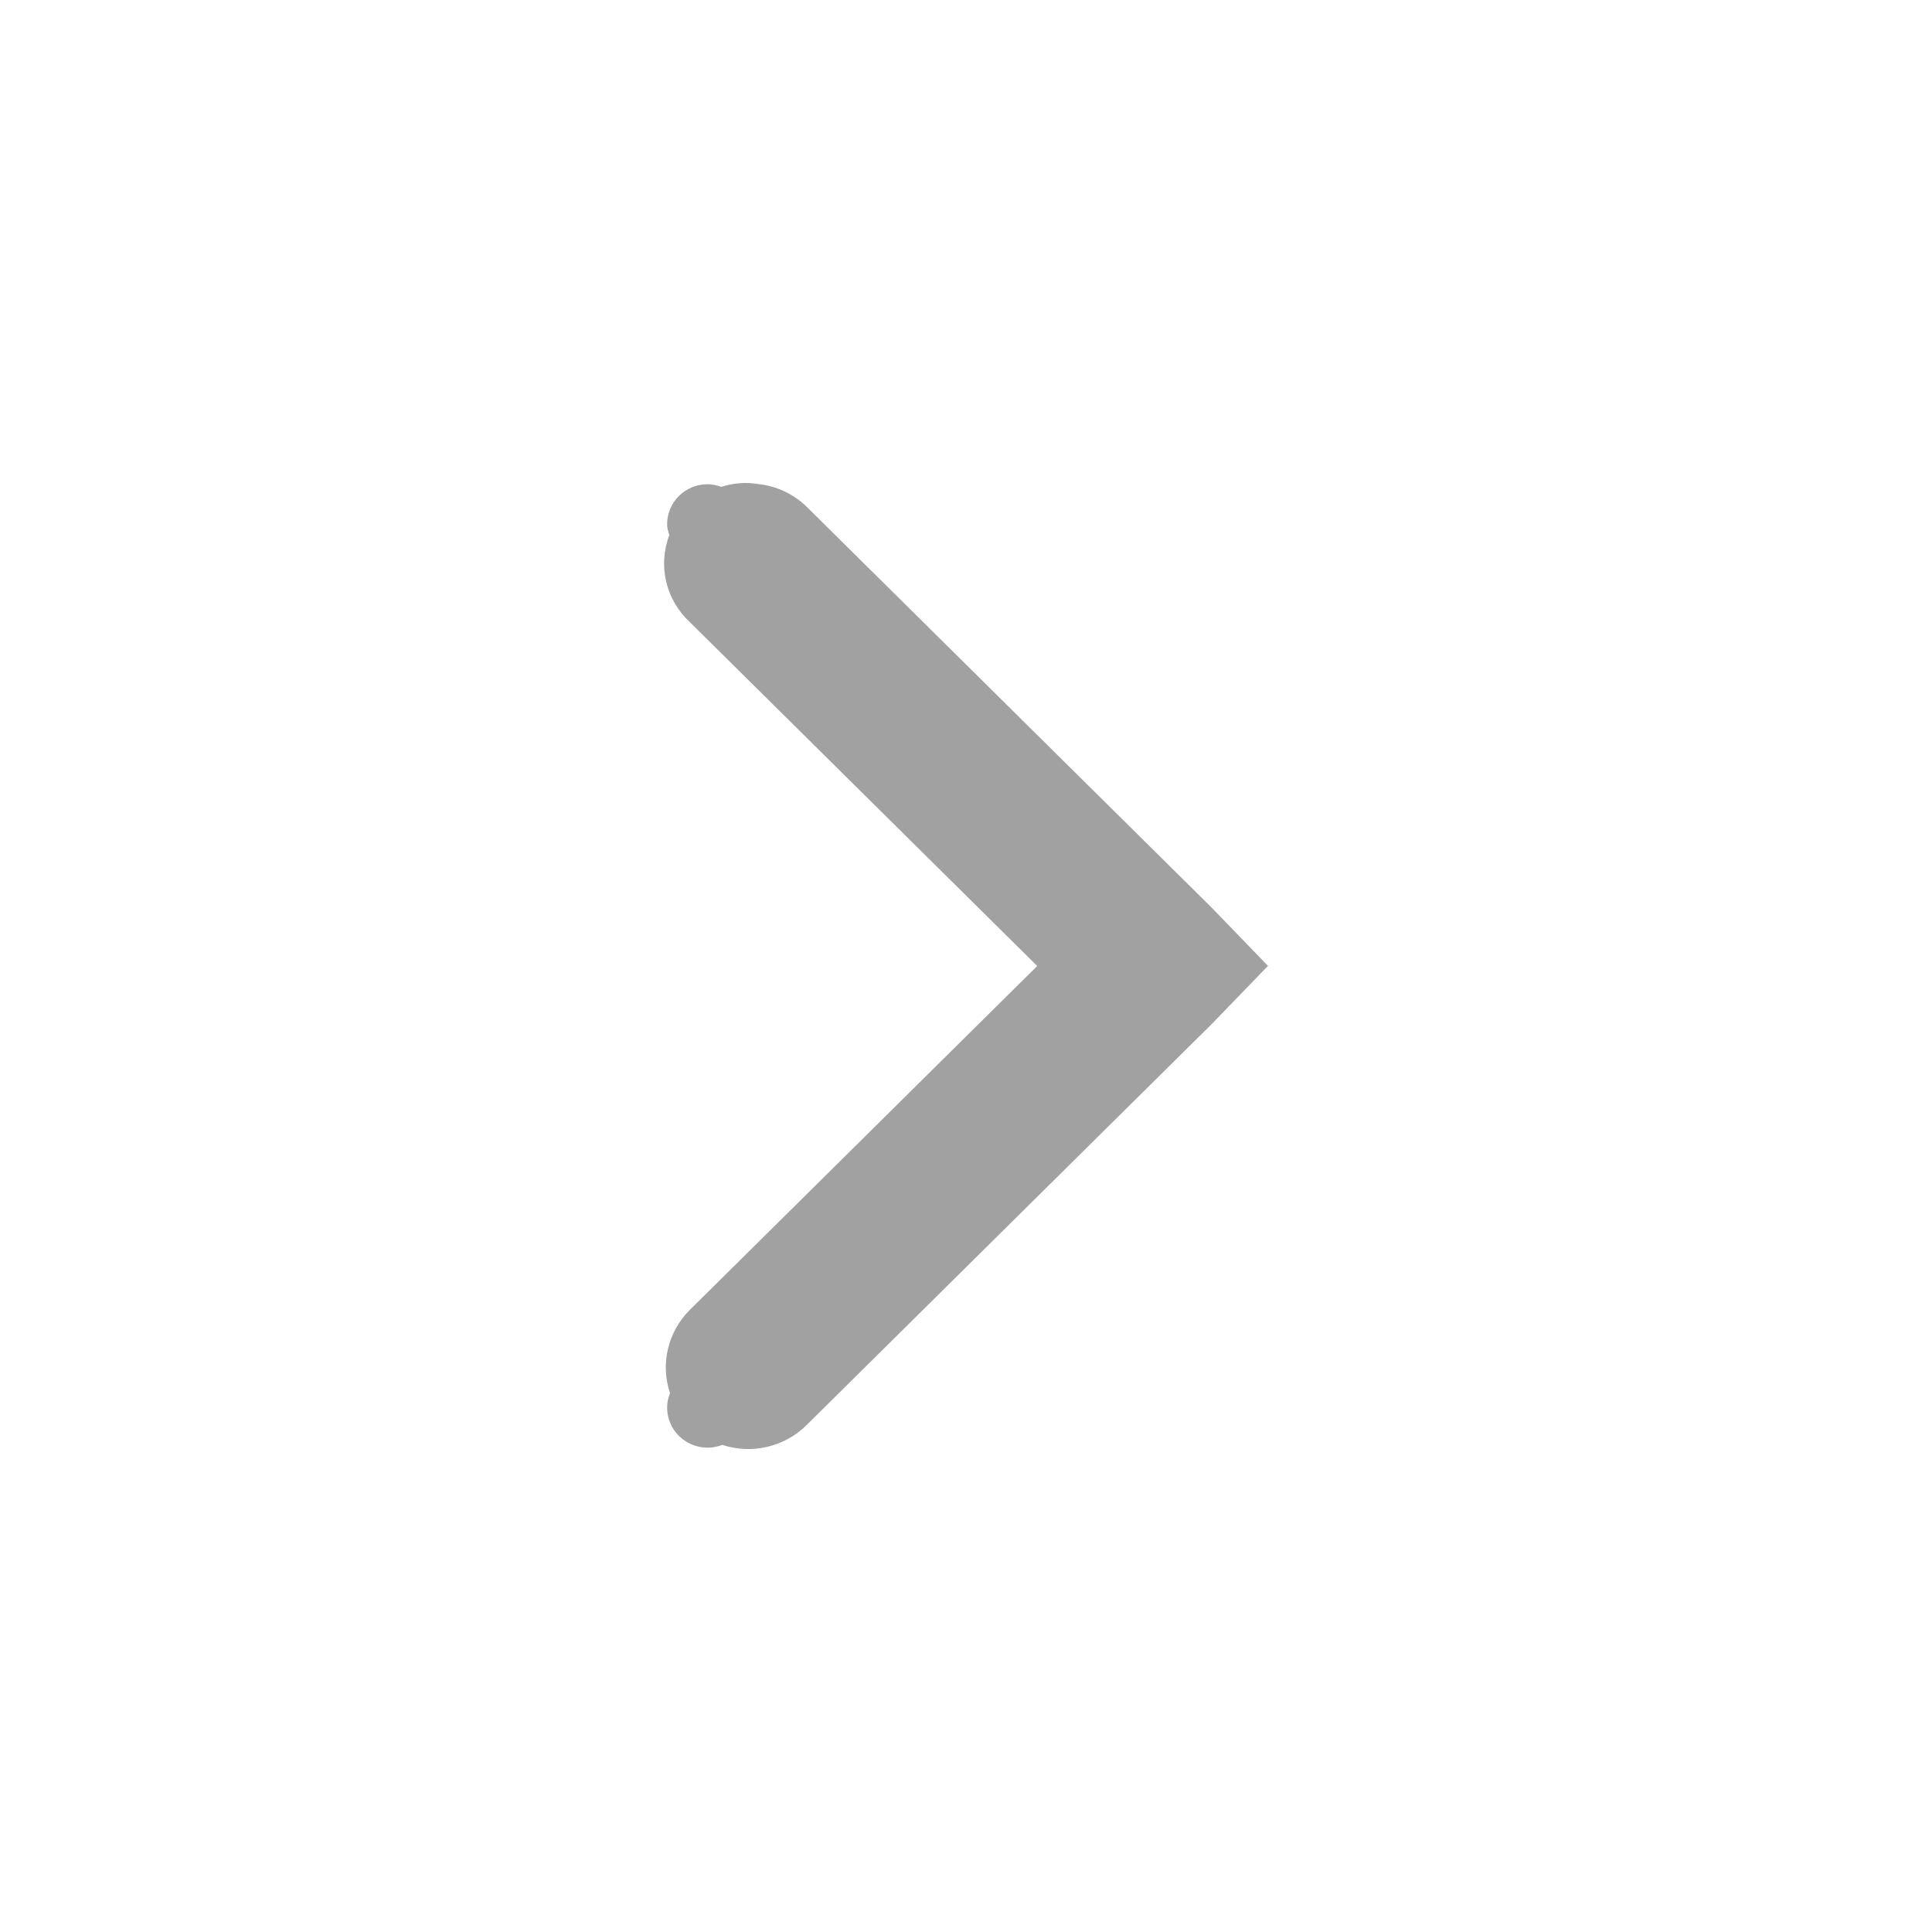
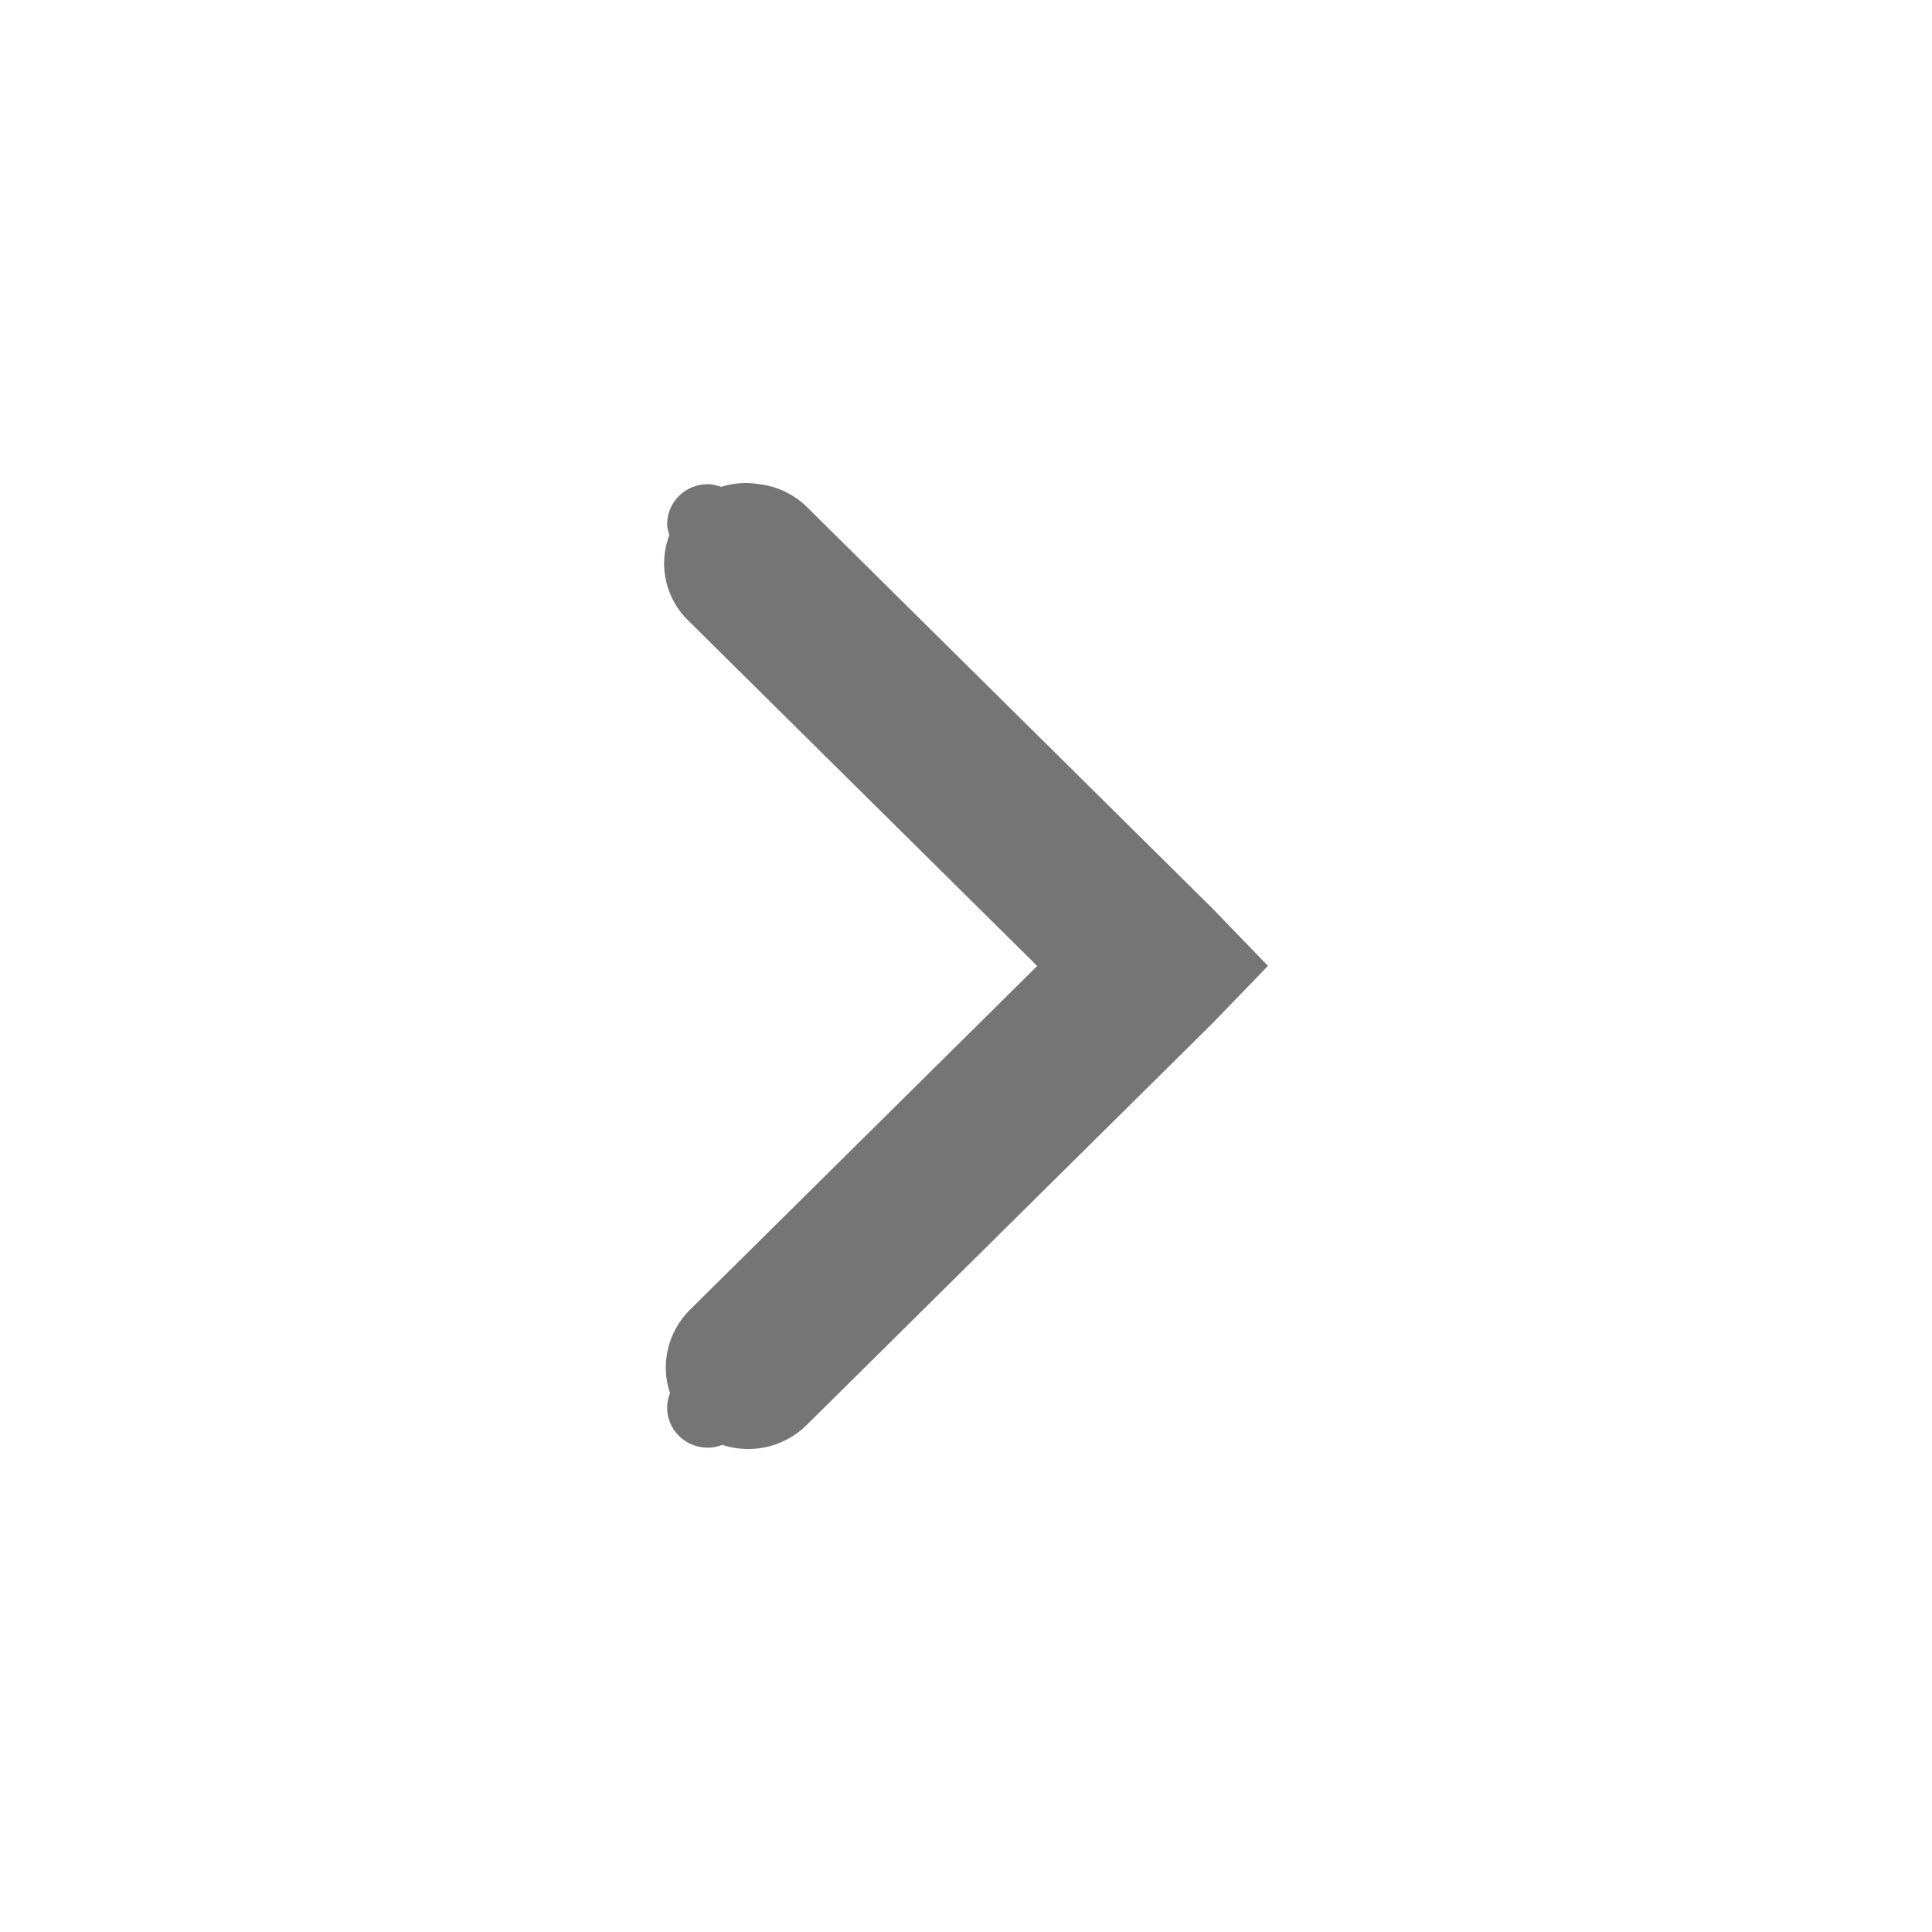
<svg xmlns="http://www.w3.org/2000/svg" height="16" id="svg7384" version="1.1" width="16">
  <defs id="defs7386" />
  <g id="layer9" style="display:inline" transform="translate(-100.0002,-747)" />
  <g id="layer10" transform="translate(-100.0002,-747)" />
  <g id="layer11" transform="translate(-100.0002,-747)" />
  <g id="layer13" transform="translate(-100.0002,-747)" />
  <g id="layer14" transform="translate(-100.0002,-747)" />
  <g id="layer15" style="display:inline" transform="translate(-100.0002,-747)" />
  <g id="g71291" style="display:inline" transform="translate(-100.0002,-747)" />
  <g id="g4953" style="display:inline" transform="translate(-100.0002,-747)" />
  <g id="layer12" style="display:inline" transform="translate(-100.0002,-747)">
-     <path style="color:#000000;font-style:normal;font-variant:normal;font-weight:normal;font-stretch:normal;font-size:medium;line-height:normal;font-family:Sans;-inkscape-font-specification:Sans;text-indent:0;text-align:start;text-decoration:none;text-decoration-line:none;letter-spacing:normal;word-spacing:normal;text-transform:none;direction:ltr;block-progression:tb;writing-mode:lr-tb;baseline-shift:baseline;text-anchor:start;display:inline;overflow:visible;visibility:visible;fill:#a1a1a1;fill-opacity:1;stroke:none;stroke-width:2;marker:none;enable-background:accumulate" d="m 106.177,751 a 0.672,0.665 0 0 1 0.104,0.009 0.672,0.665 0 0 1 0.399,0.187 l 3.359,3.325 0.462,0.478 -0.462,0.478 -3.359,3.325 a 0.683,0.676 0 0 1 -0.698,0.164 c -0.037,0.014 -0.078,0.023 -0.121,0.023 -0.186,0 -0.336,-0.148 -0.336,-0.332 0,-0.042 0.009,-0.082 0.024,-0.119 a 0.683,0.676 0 0 1 0.165,-0.691 l 2.876,-2.847 -2.876,-2.847 a 0.672,0.665 0 0 1 -0.171,-0.721 c -0.008,-0.029 -0.018,-0.058 -0.018,-0.09 0,-0.184 0.15,-0.332 0.336,-0.332 0.04,0 0.076,0.01 0.112,0.022 A 0.672,0.665 0 0 1 106.177,751 Z" id="path6040" />
+     <path style="color:#000000;font-style:normal;font-variant:normal;font-weight:normal;font-stretch:normal;font-size:medium;line-height:normal;font-family:Sans;-inkscape-font-specification:Sans;text-indent:0;text-align:start;text-decoration:none;text-decoration-line:none;letter-spacing:normal;word-spacing:normal;text-transform:none;direction:ltr;block-progression:tb;writing-mode:lr-tb;baseline-shift:baseline;text-anchor:start;display:inline;overflow:visible;visibility:visible;fill:#757575;fill-opacity:1;stroke:none;stroke-width:2;marker:none;enable-background:accumulate" d="m 106.177,751 a 0.672,0.665 0 0 1 0.104,0.009 0.672,0.665 0 0 1 0.399,0.187 l 3.359,3.325 0.462,0.478 -0.462,0.478 -3.359,3.325 a 0.683,0.676 0 0 1 -0.698,0.164 c -0.037,0.014 -0.078,0.023 -0.121,0.023 -0.186,0 -0.336,-0.148 -0.336,-0.332 0,-0.042 0.009,-0.082 0.024,-0.119 a 0.683,0.676 0 0 1 0.165,-0.691 l 2.876,-2.847 -2.876,-2.847 a 0.672,0.665 0 0 1 -0.171,-0.721 c -0.008,-0.029 -0.018,-0.058 -0.018,-0.09 0,-0.184 0.15,-0.332 0.336,-0.332 0.04,0 0.076,0.01 0.112,0.022 A 0.672,0.665 0 0 1 106.177,751 Z" id="path6040" />
  </g>
</svg>
